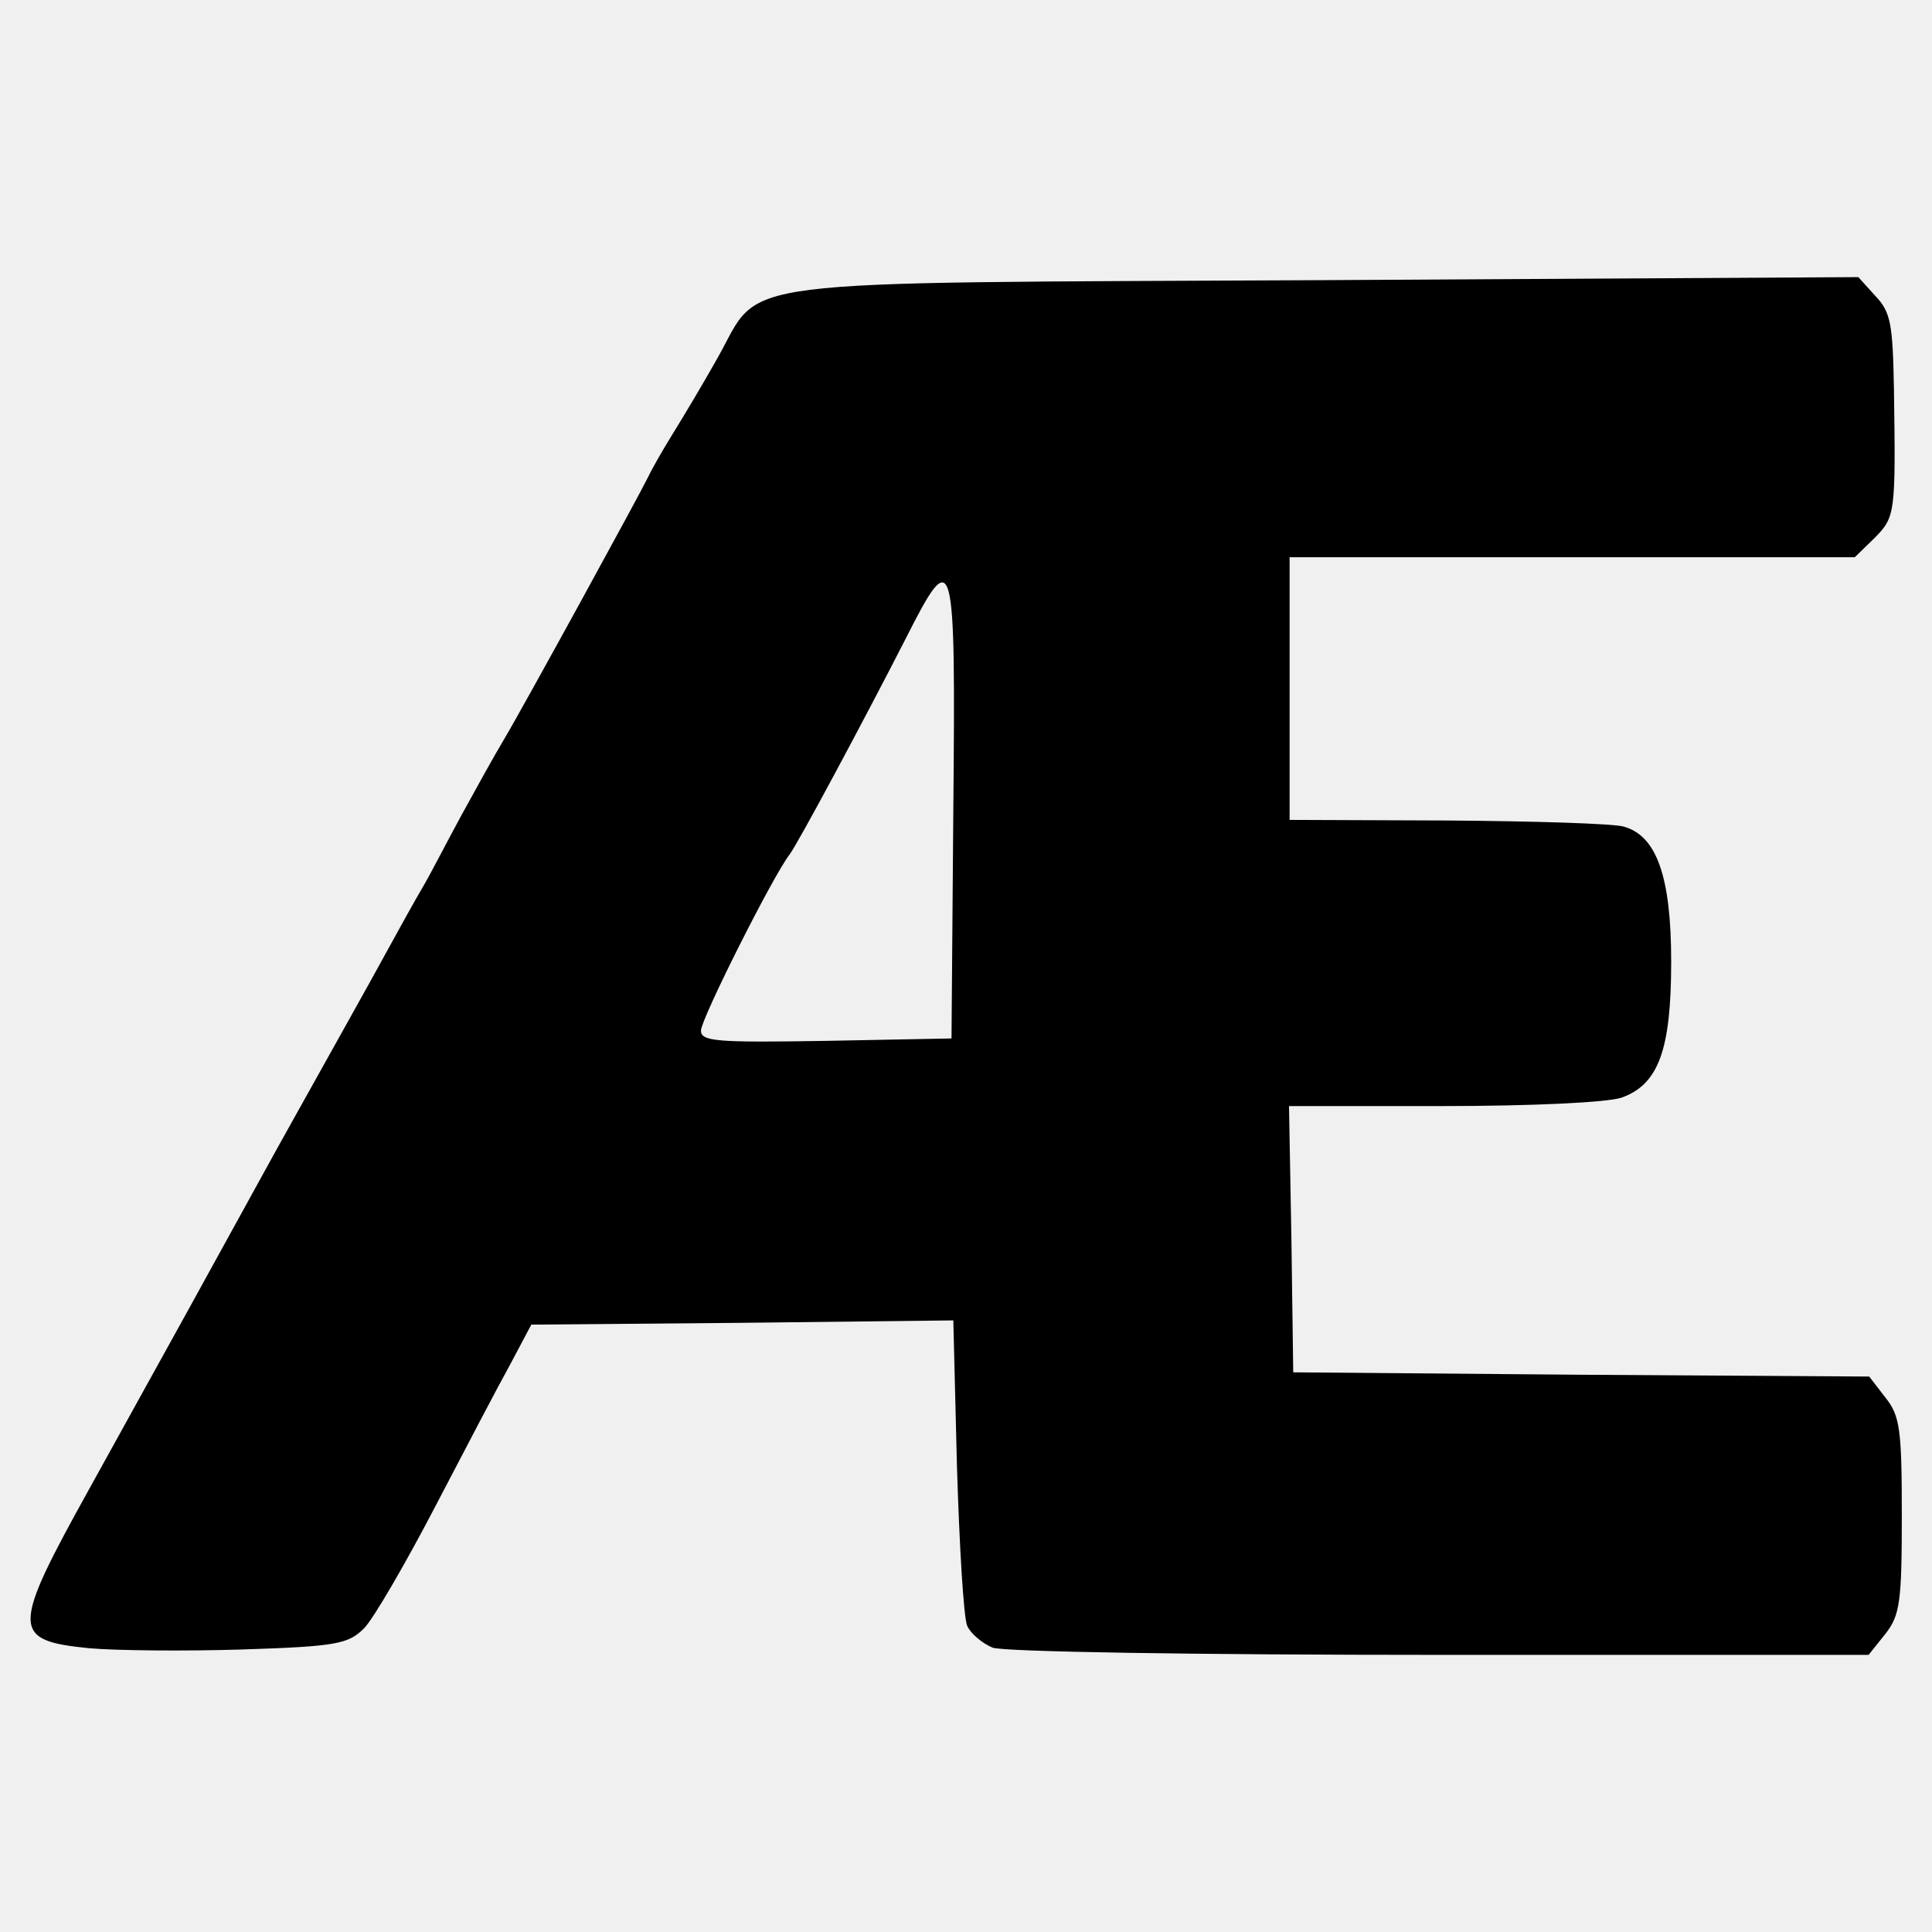
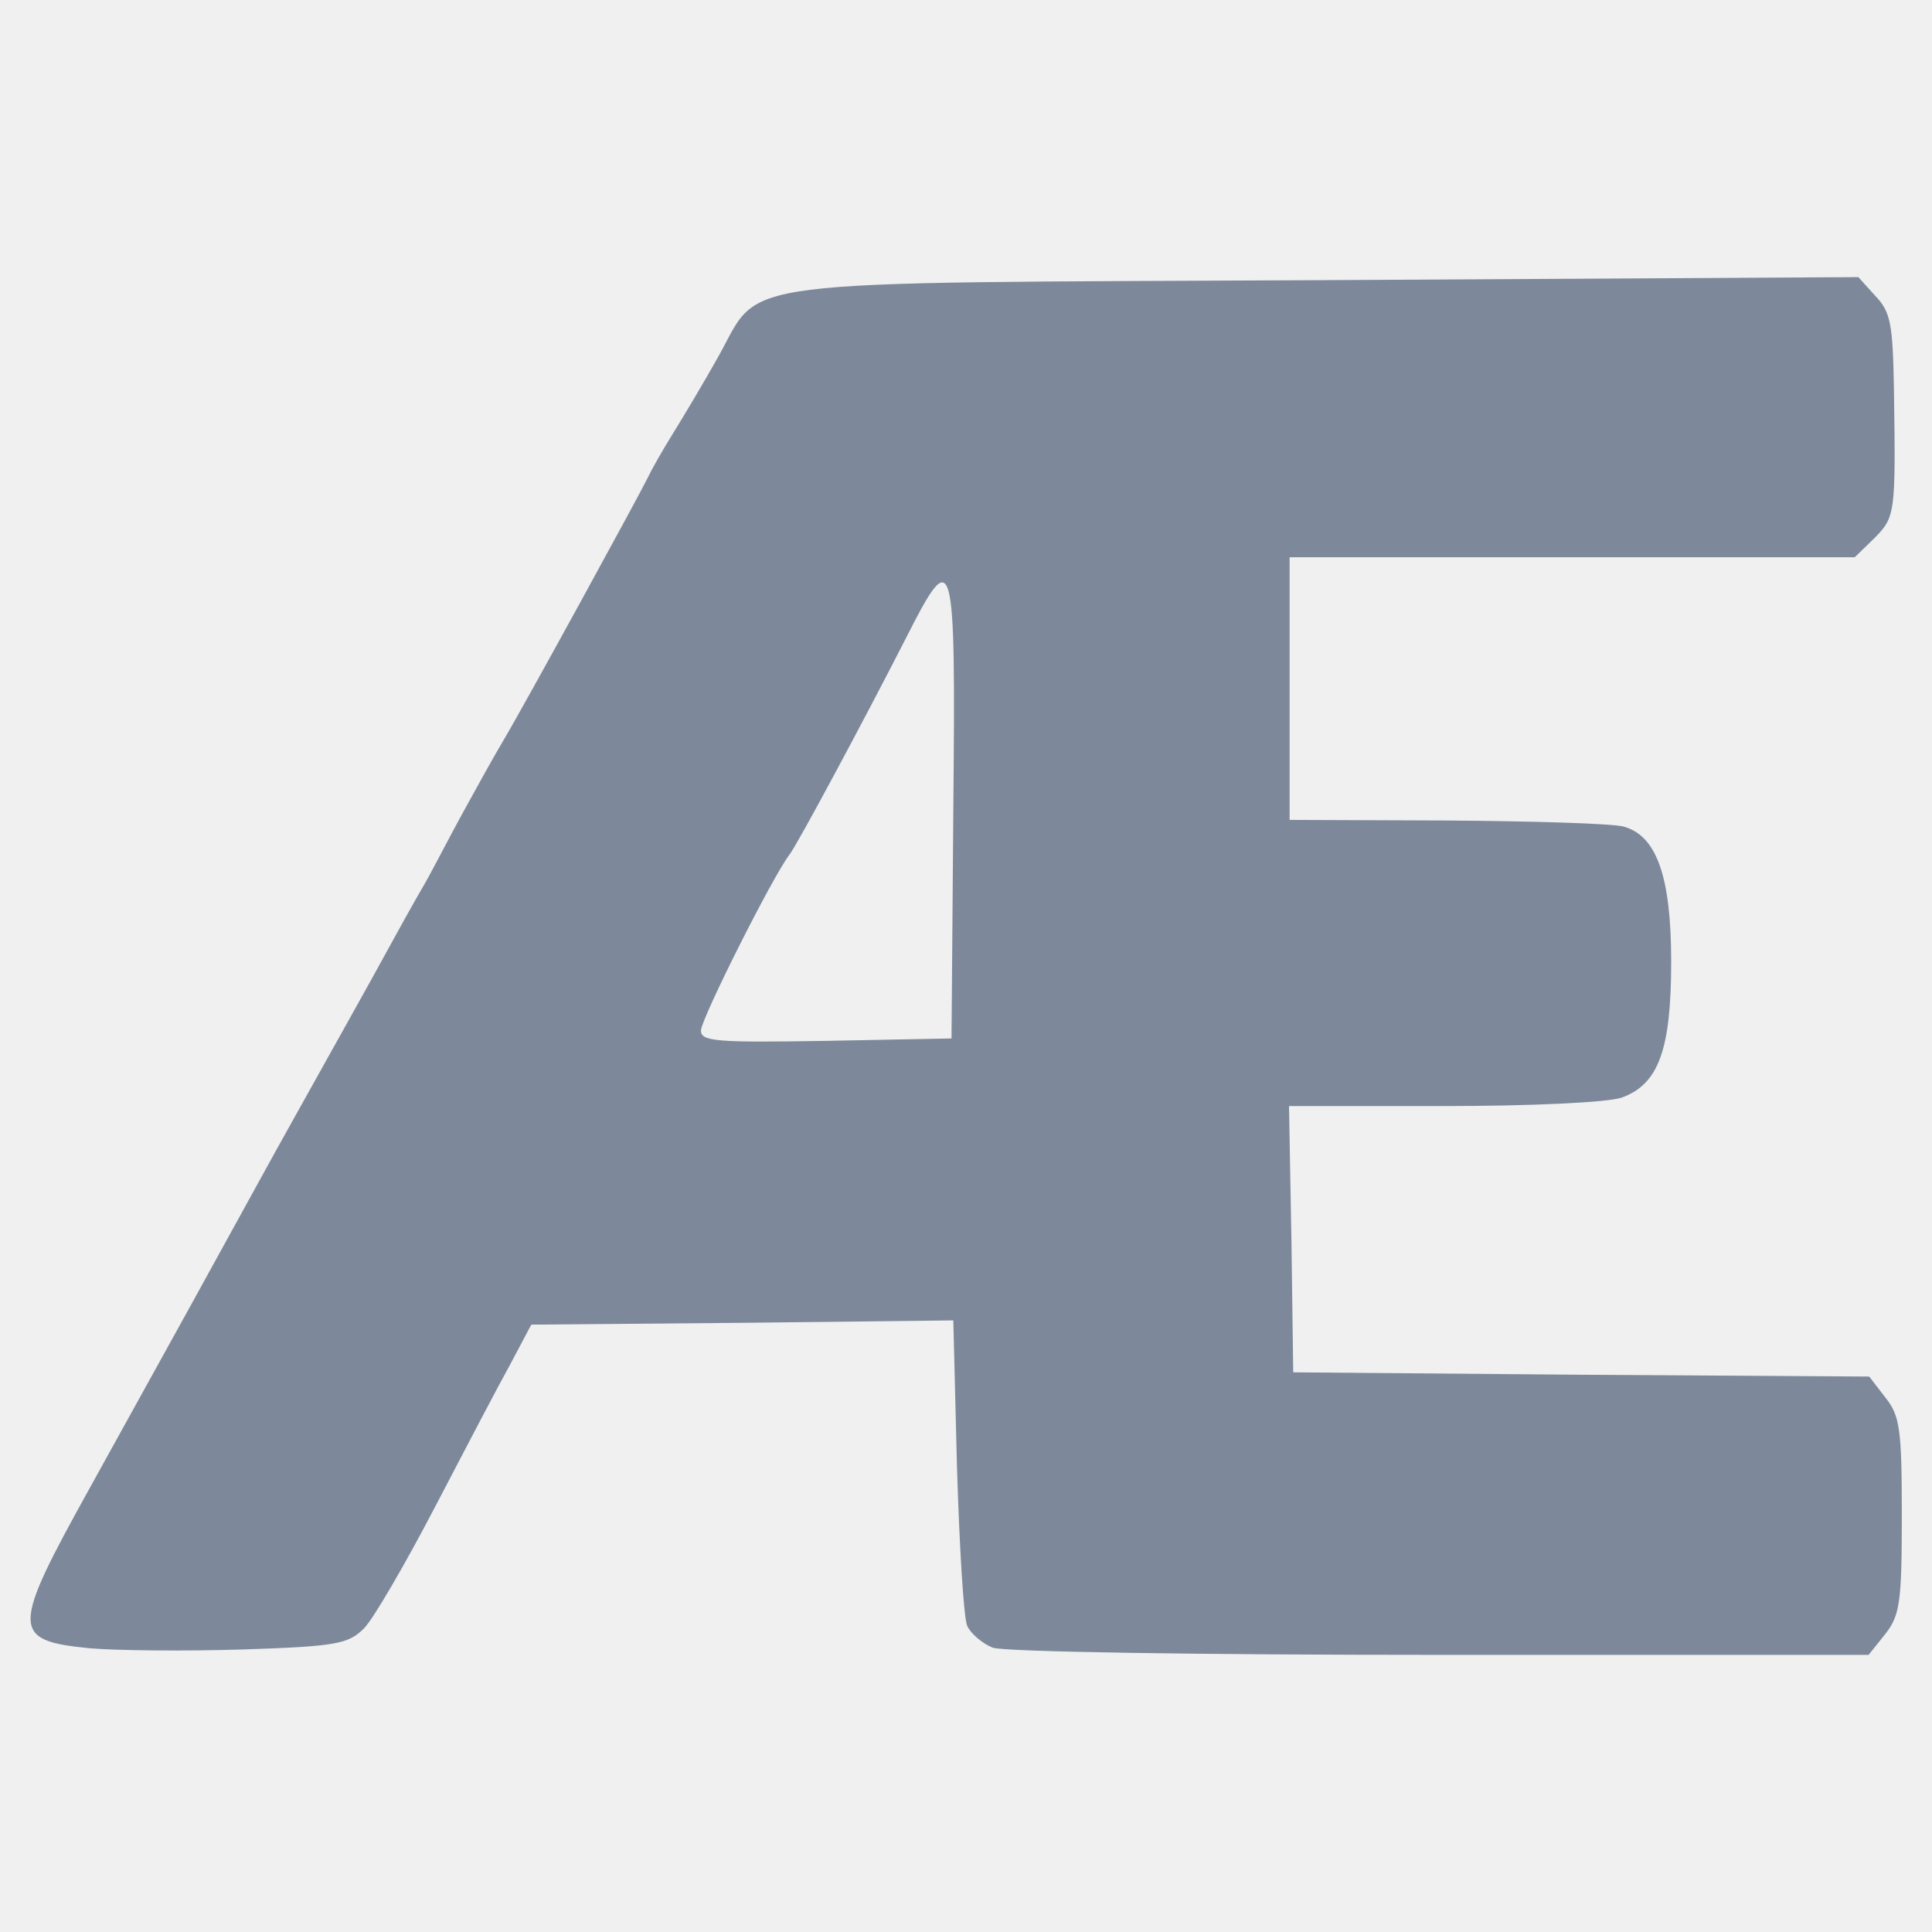
<svg xmlns="http://www.w3.org/2000/svg" viewBox="0 0 32 32">
-   <style>path{fill:#000}@media (prefers-color-scheme:dark){path{fill:#fff}}</style>
-   <path d="M1.48 27.3C0.18 27.17 0.18 27 1.49 24.64C2.35 23.09 3.95 20.19 4.36 19.44C4.6 19 5.05 18.2 5.35 17.66S6.1 16.32 6.34 15.88S6.88 14.9 7.01 14.68S7.42 13.91 7.65 13.49S8.19 12.51 8.34 12.26C8.68 11.69 10.6 8.18 10.73 7.91C10.78 7.8 10.96 7.48 11.14 7.19S11.66 6.33 11.89 5.92C12.64 4.59 11.86 4.69 21.95 4.64L30.78 4.59L31.06 4.9C31.32 5.17 31.35 5.37 31.37 6.46C31.4 8.52 31.39 8.56 31.05 8.91L30.72 9.23H26.04H21.36V11.4V13.58L23.96 13.59C25.39 13.6 26.71 13.64 26.89 13.69C27.44 13.84 27.68 14.52 27.68 15.93C27.68 17.39 27.47 17.96 26.86 18.18C26.63 18.26 25.37 18.32 23.9 18.32H21.35L21.39 20.53L21.42 22.73L26.19 22.77L30.96 22.8L31.23 23.15C31.47 23.45 31.5 23.68 31.5 25.1C31.5 26.53 31.47 26.75 31.23 27.06L30.95 27.41H23.86C19.84 27.41 16.62 27.36 16.44 27.29C16.27 27.22 16.08 27.06 16.02 26.93C15.96 26.79 15.89 25.6 15.85 24.28L15.79 21.87L12.3 21.91L8.8 21.94L8.45 22.6C8.25 22.96 7.69 24.03 7.2 24.97S6.18 26.82 6.03 26.97C5.77 27.23 5.57 27.27 4.03 27.32C3.09 27.35 1.94 27.34 1.48 27.3ZM15.79 13.41C15.83 9.11 15.8 9 15 10.58C14.3 11.95 13.21 13.98 13.08 14.15C12.8 14.51 11.61 16.88 11.61 17.07C11.61 17.25 11.87 17.27 13.68 17.24L15.76 17.2L15.79 13.41Z" />
+   <path fill="#7d899b" d="M1.48 27.3C0.18 27.17 0.18 27 1.49 24.64C2.35 23.09 3.95 20.19 4.36 19.44C4.6 19 5.05 18.2 5.35 17.66S6.1 16.32 6.34 15.88S6.88 14.9 7.01 14.68S7.42 13.91 7.65 13.49S8.19 12.51 8.34 12.26C8.68 11.69 10.6 8.18 10.73 7.91C10.78 7.8 10.96 7.48 11.14 7.19S11.66 6.33 11.89 5.92C12.64 4.59 11.86 4.69 21.95 4.64L30.78 4.59L31.06 4.9C31.32 5.17 31.35 5.37 31.37 6.46C31.4 8.52 31.39 8.56 31.05 8.91L30.72 9.23H26.04H21.36V11.4V13.58L23.96 13.59C25.39 13.6 26.71 13.64 26.89 13.69C27.44 13.84 27.68 14.52 27.68 15.93C27.68 17.39 27.47 17.96 26.86 18.18C26.63 18.26 25.37 18.32 23.9 18.32H21.35L21.39 20.53L21.42 22.73L26.19 22.77L30.96 22.8L31.23 23.15C31.47 23.45 31.5 23.68 31.5 25.1C31.5 26.53 31.47 26.75 31.23 27.06L30.95 27.41H23.86C19.84 27.41 16.62 27.36 16.44 27.29C16.27 27.22 16.08 27.06 16.02 26.93C15.96 26.79 15.89 25.6 15.85 24.28L15.79 21.87L12.3 21.91L8.8 21.94L8.45 22.6C8.25 22.96 7.69 24.03 7.2 24.97S6.18 26.82 6.03 26.97C5.77 27.23 5.57 27.27 4.03 27.32C3.09 27.35 1.94 27.34 1.48 27.3ZM15.79 13.41C15.83 9.11 15.8 9 15 10.58C14.3 11.95 13.21 13.98 13.08 14.15C12.8 14.51 11.61 16.88 11.61 17.07C11.61 17.25 11.87 17.27 13.68 17.24L15.76 17.2L15.79 13.41Z" />
</svg>
